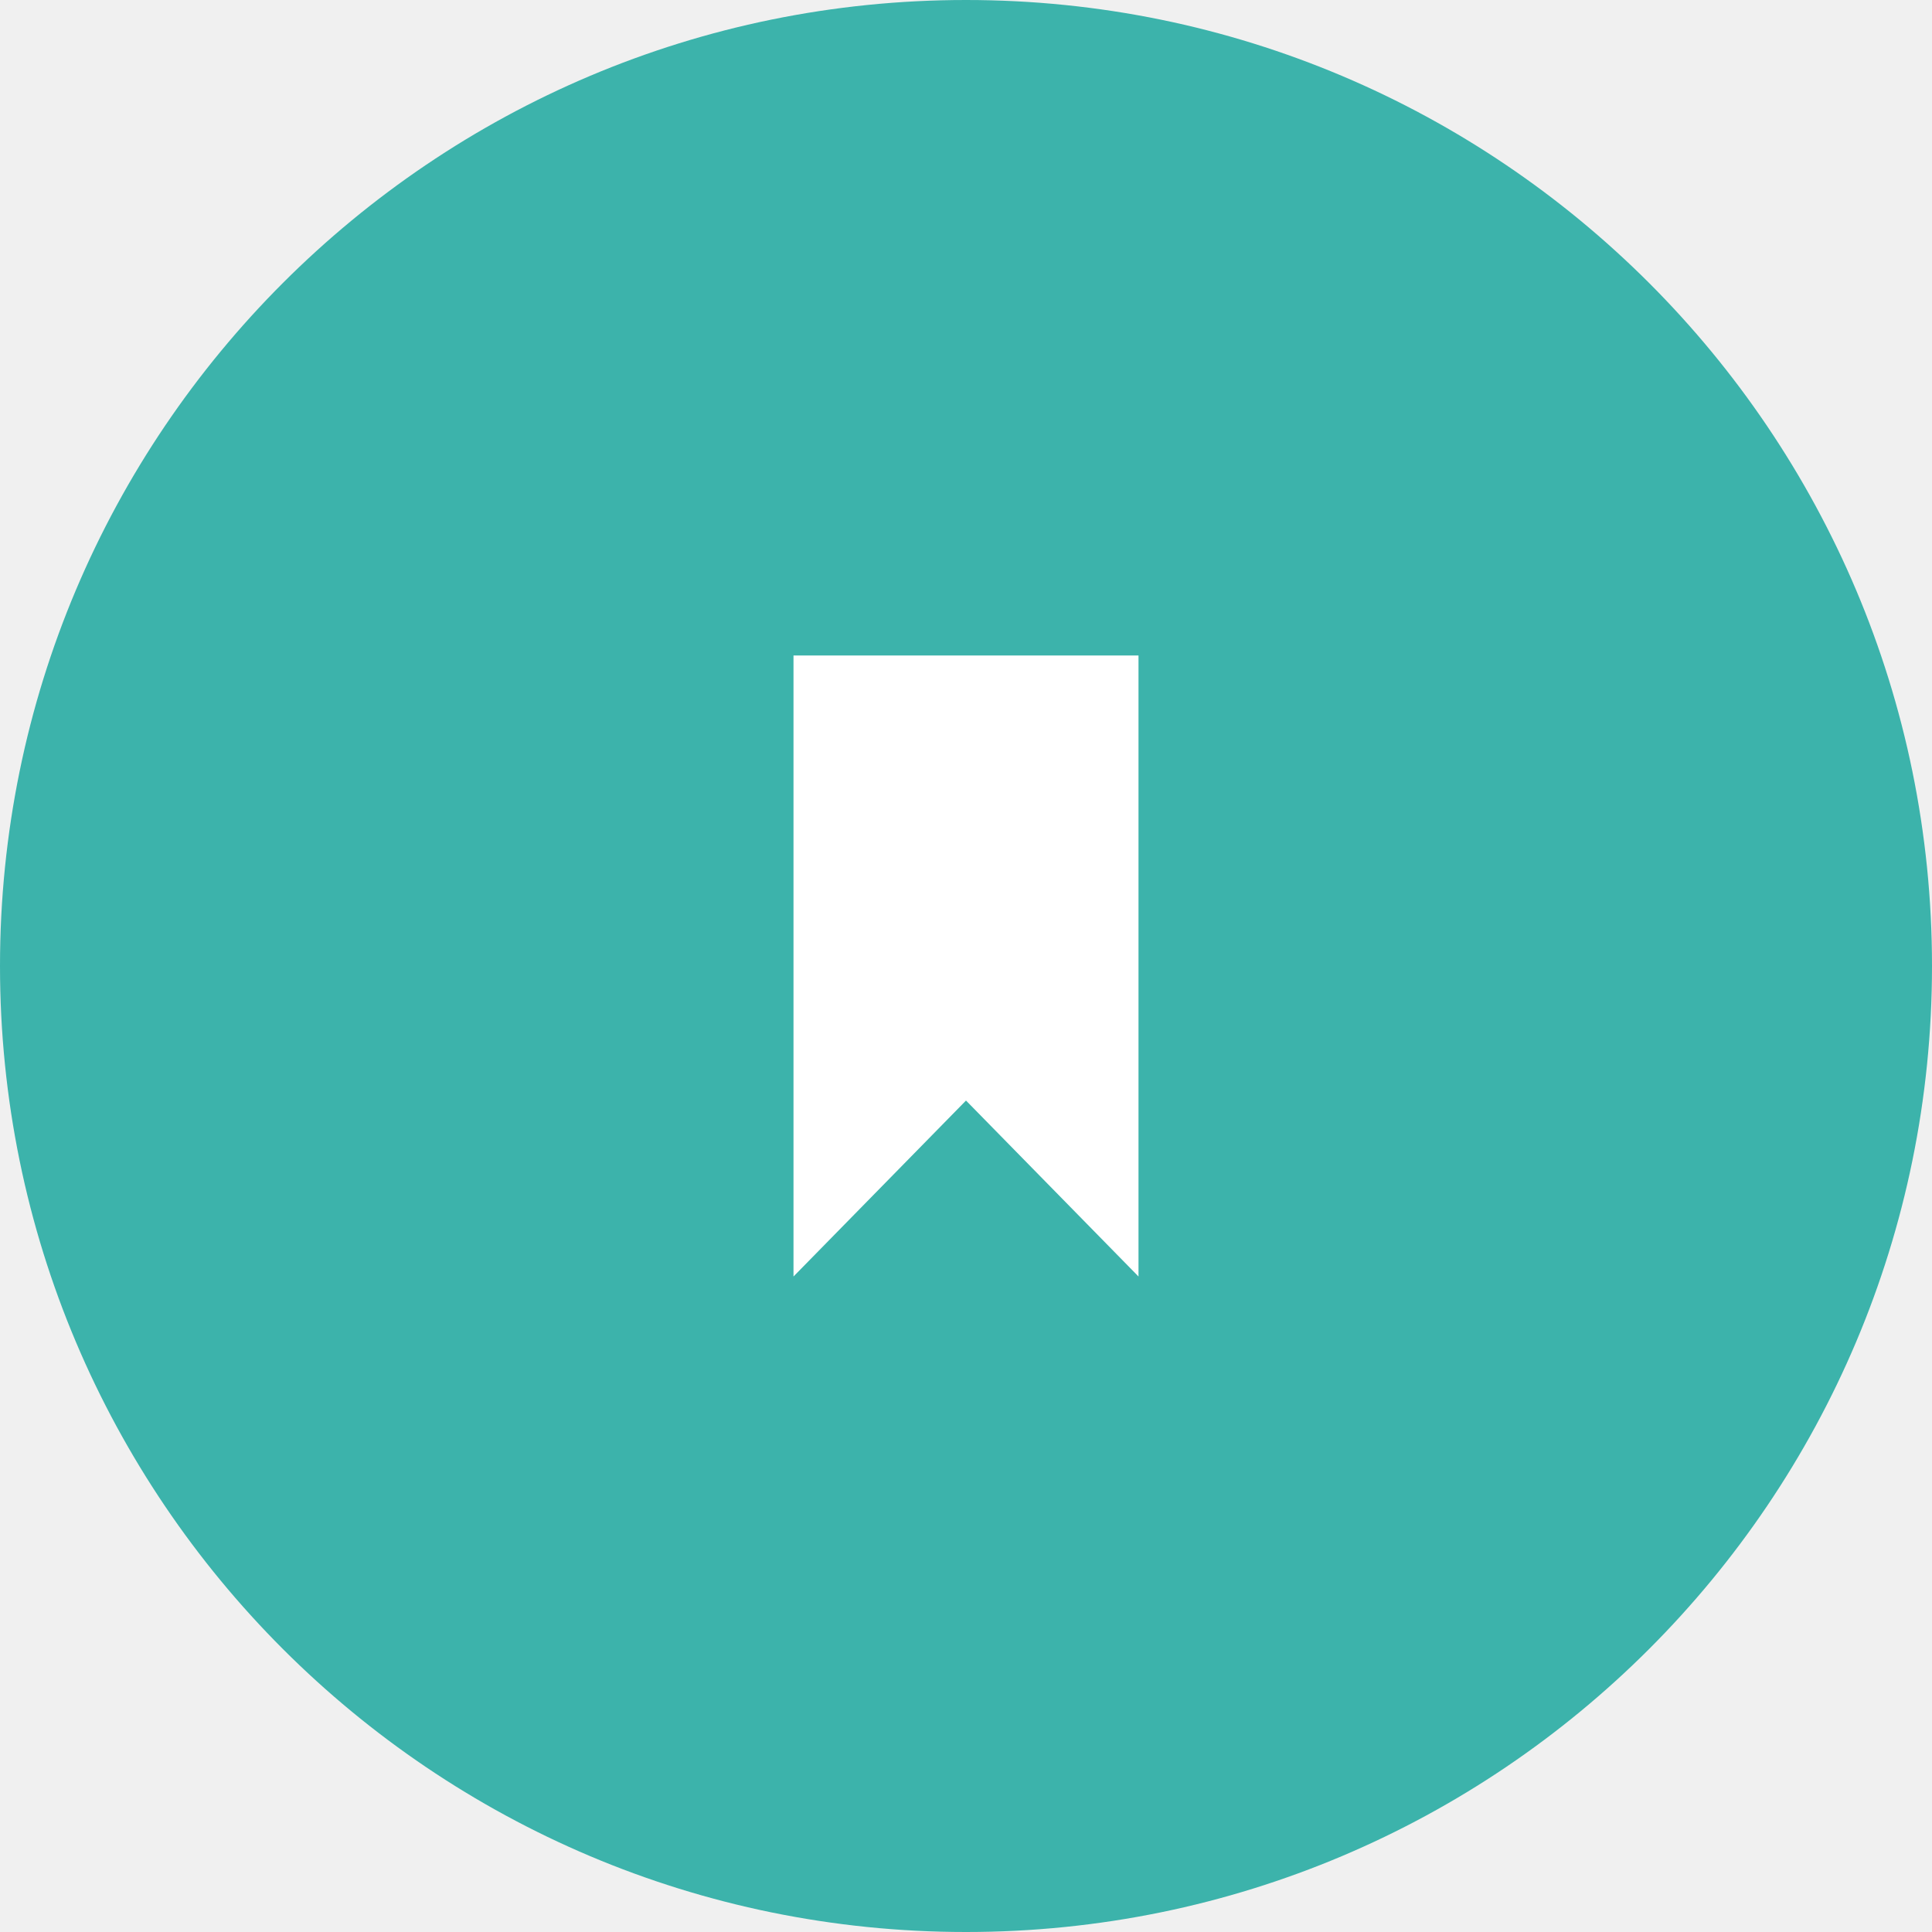
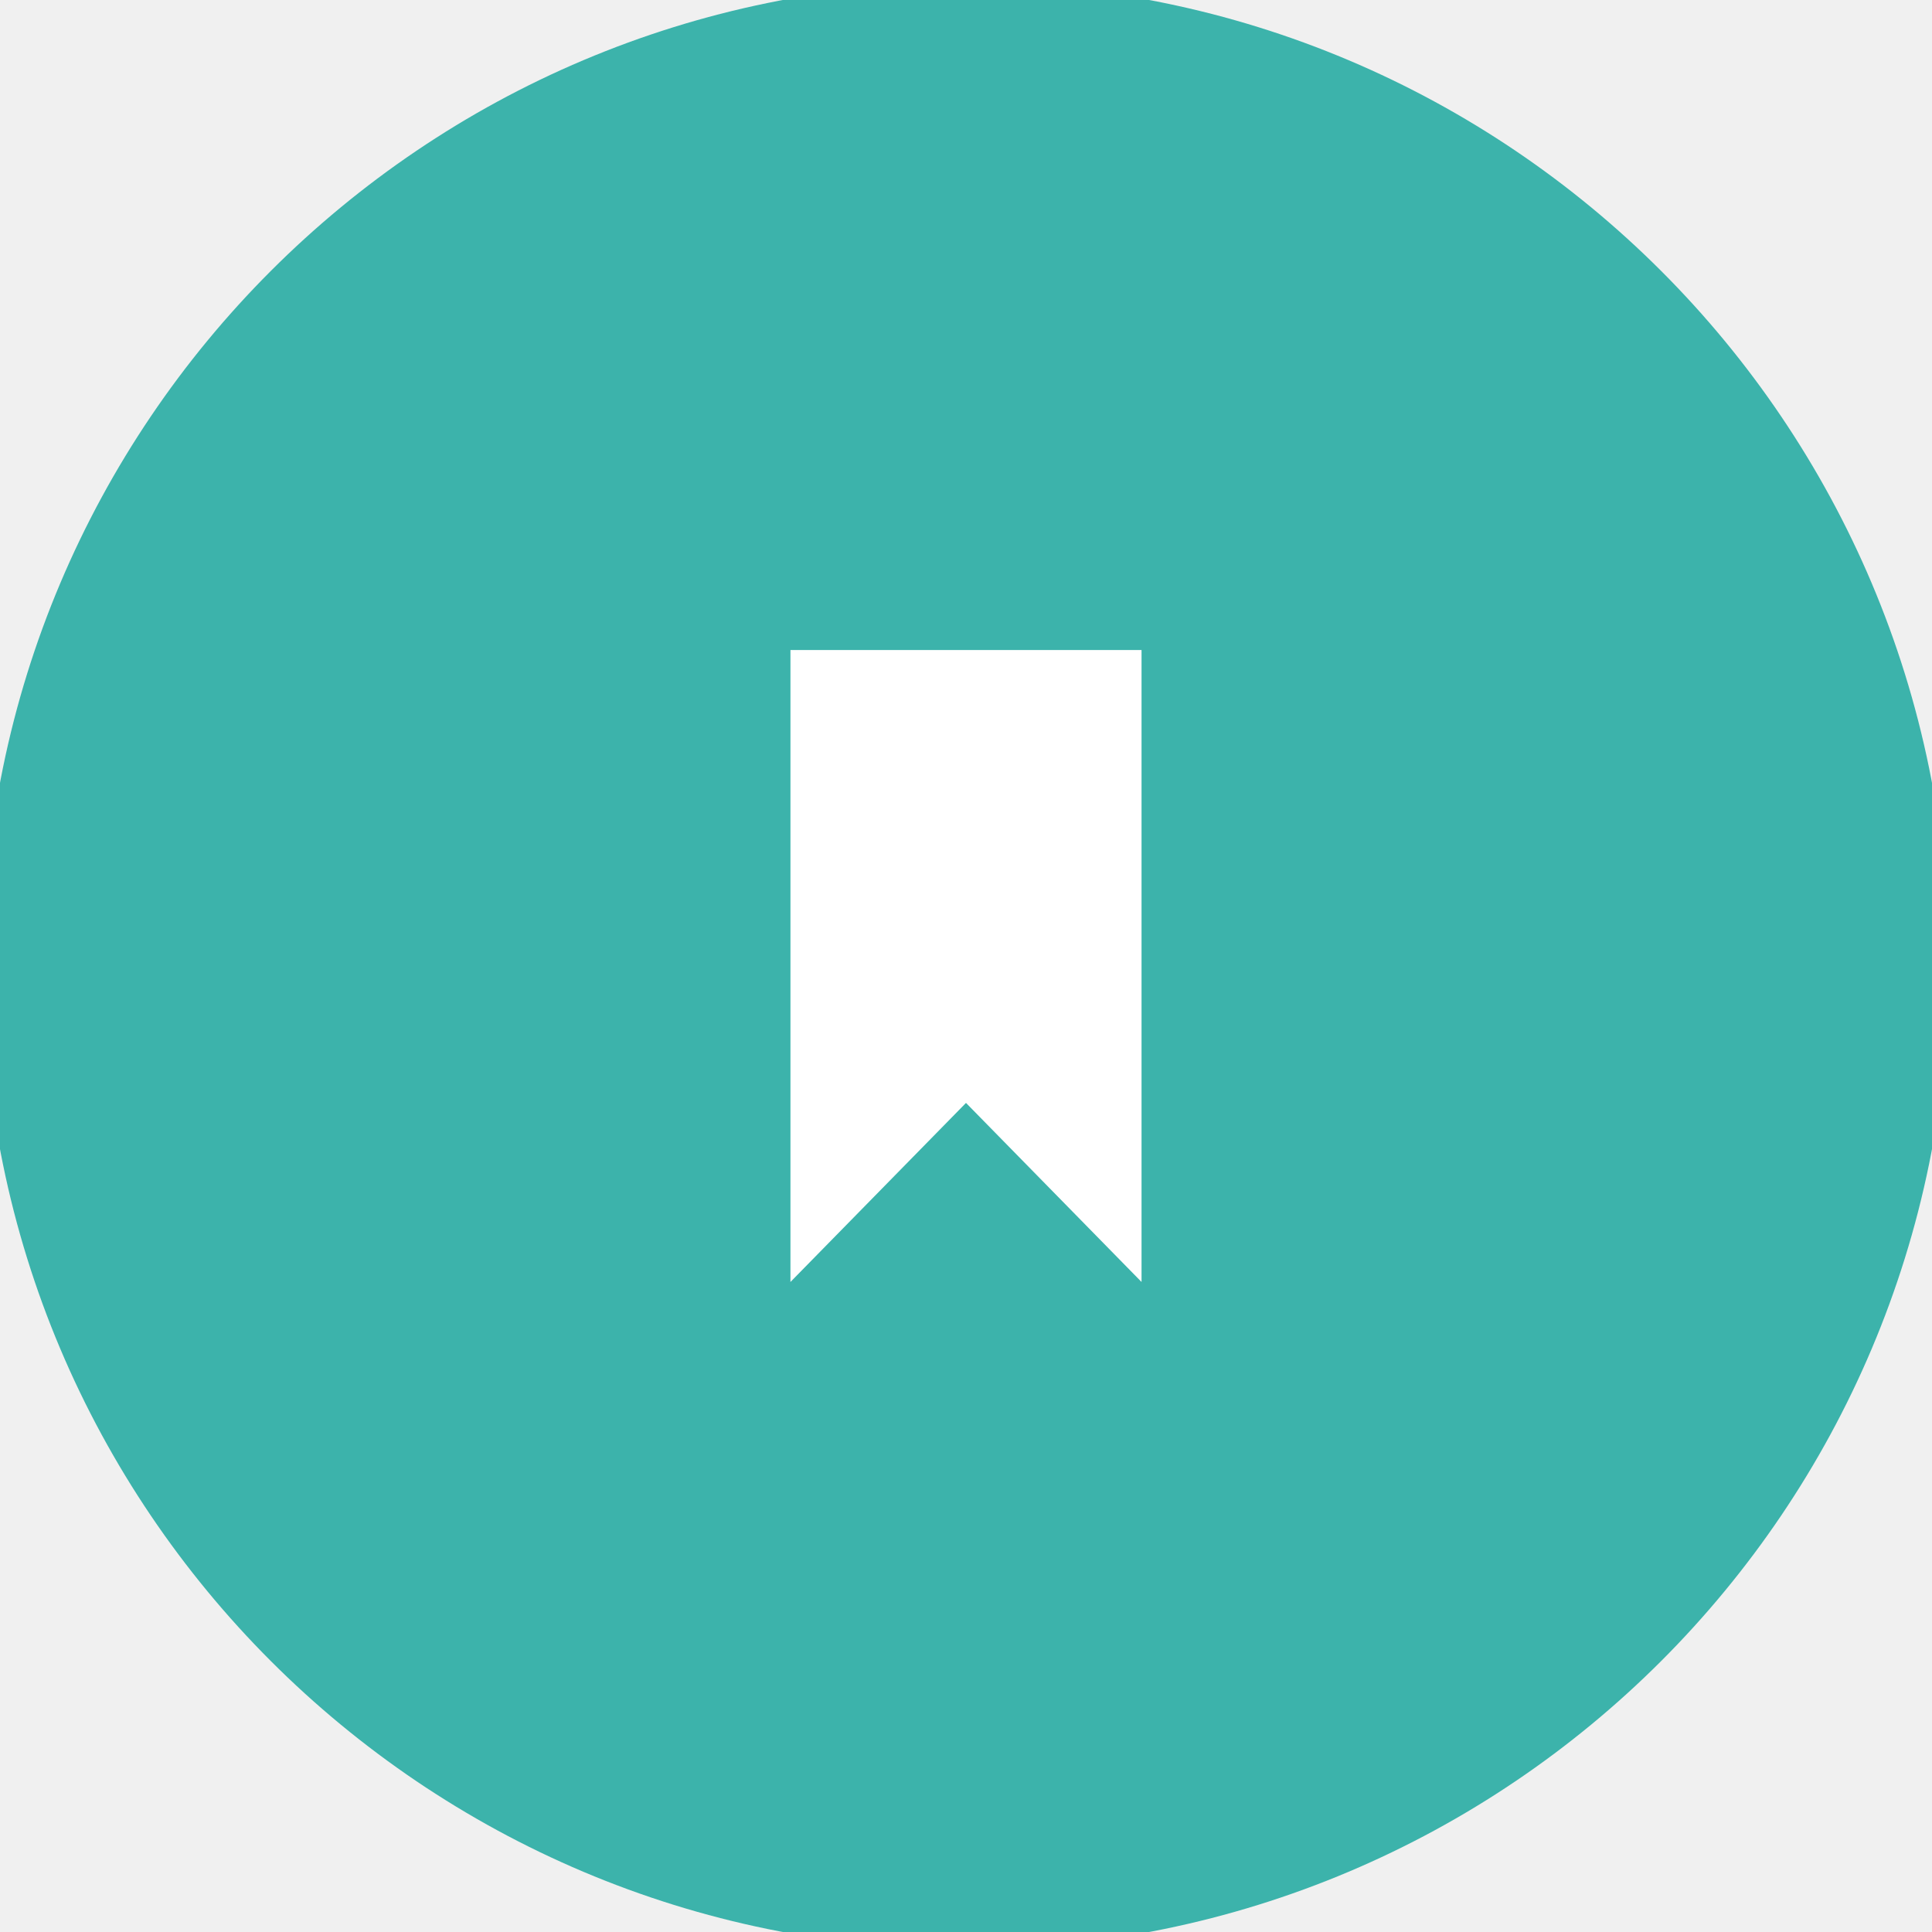
- <svg xmlns="http://www.w3.org/2000/svg" version="1.0" id="Layer_1" x="0px" y="0px" viewBox="0 0 56 56" style="enable-background:new 0 0 56 56;" xml:space="preserve">
-   <style type="text/css">
- 	.st0{fill-rule:evenodd;clip-rule:evenodd;fill:#3CB3AB;}
- 	.st1{fill-rule:evenodd;clip-rule:evenodd;fill:#FFFFFF;}
- </style>
-   <g>
-     <circle class="st0" cx="28" cy="28" r="28" />
-     <path class="st1" d="M23,19v18l5-5.1l5,5.1V19H23z" />
+ <svg xmlns="http://www.w3.org/2000/svg" version="1.1" width="56" height="56" viewBox="0 0 56 56" xml:space="preserve">
+   <defs>
+ </defs>
+   <rect x="0" y="0" width="100%" height="100%" fill="rgba(0,0,0,0)" />
+   <g transform="matrix(0.2361 0 0 0.2361 28 28)" id="287863">
+     <g style="">
+       <g transform="matrix(4.3102 0 0 4.3102 -0.0007 -0.0007)" id="Layer_1">
+         <circle style="stroke: none; stroke-width: 1; stroke-dasharray: none; stroke-linecap: butt; stroke-dashoffset: 0; stroke-linejoin: miter; stroke-miterlimit: 4; is-custom-font: none; font-file-url: none; fill: rgb(60,179,171); fill-rule: evenodd; opacity: 1;" vector-effect="non-scaling-stroke" cx="0" cy="0" r="28" />
+       </g>
+       <g transform="matrix(4.3102 0 0 4.3102 -0.0011 -0.0012)" id="Layer_1">
+         <path style="stroke: none; stroke-width: 1; stroke-dasharray: none; stroke-linecap: butt; stroke-dashoffset: 0; stroke-linejoin: miter; stroke-miterlimit: 4; is-custom-font: none; font-file-url: none; fill: rgb(255,255,255); fill-rule: evenodd; opacity: 1;" vector-effect="non-scaling-stroke" transform=" translate(-28, -28)" d="M 23 19 v 18 l 5 -5.1 l 5 5.1 V 19 H 23 z" stroke-linecap="round" />
+       </g>
+     </g>
  </g>
</svg>
